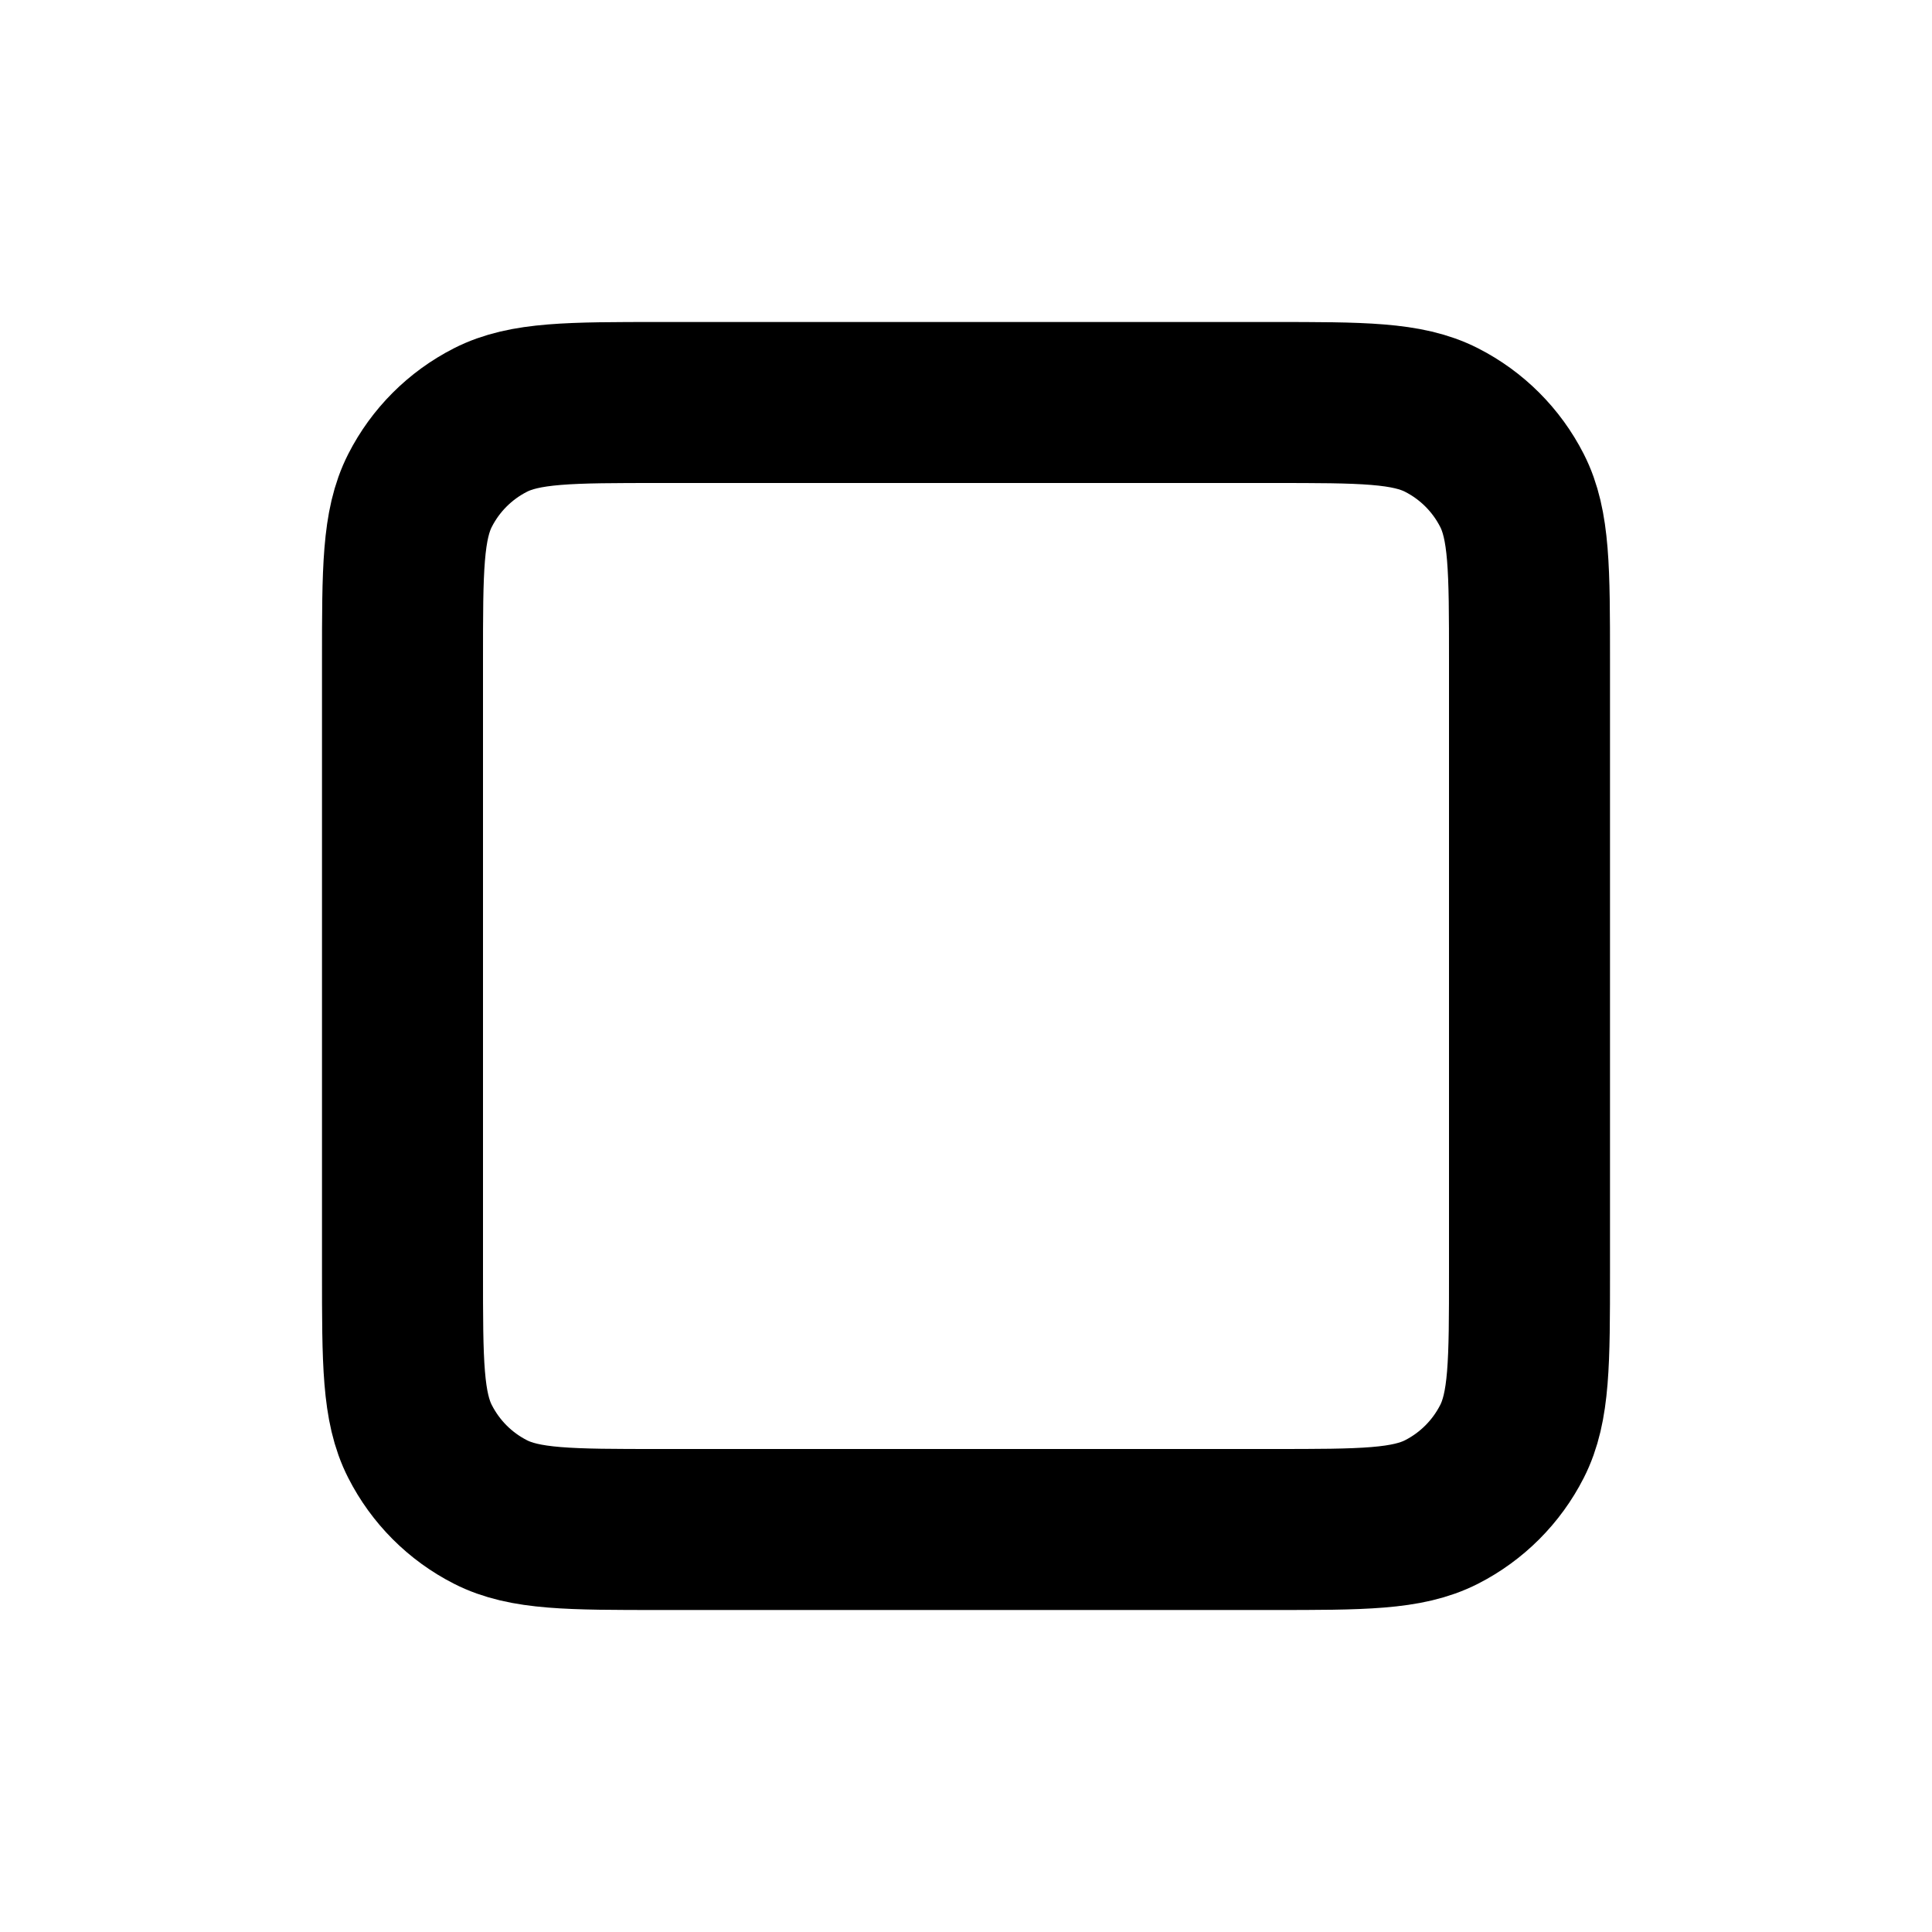
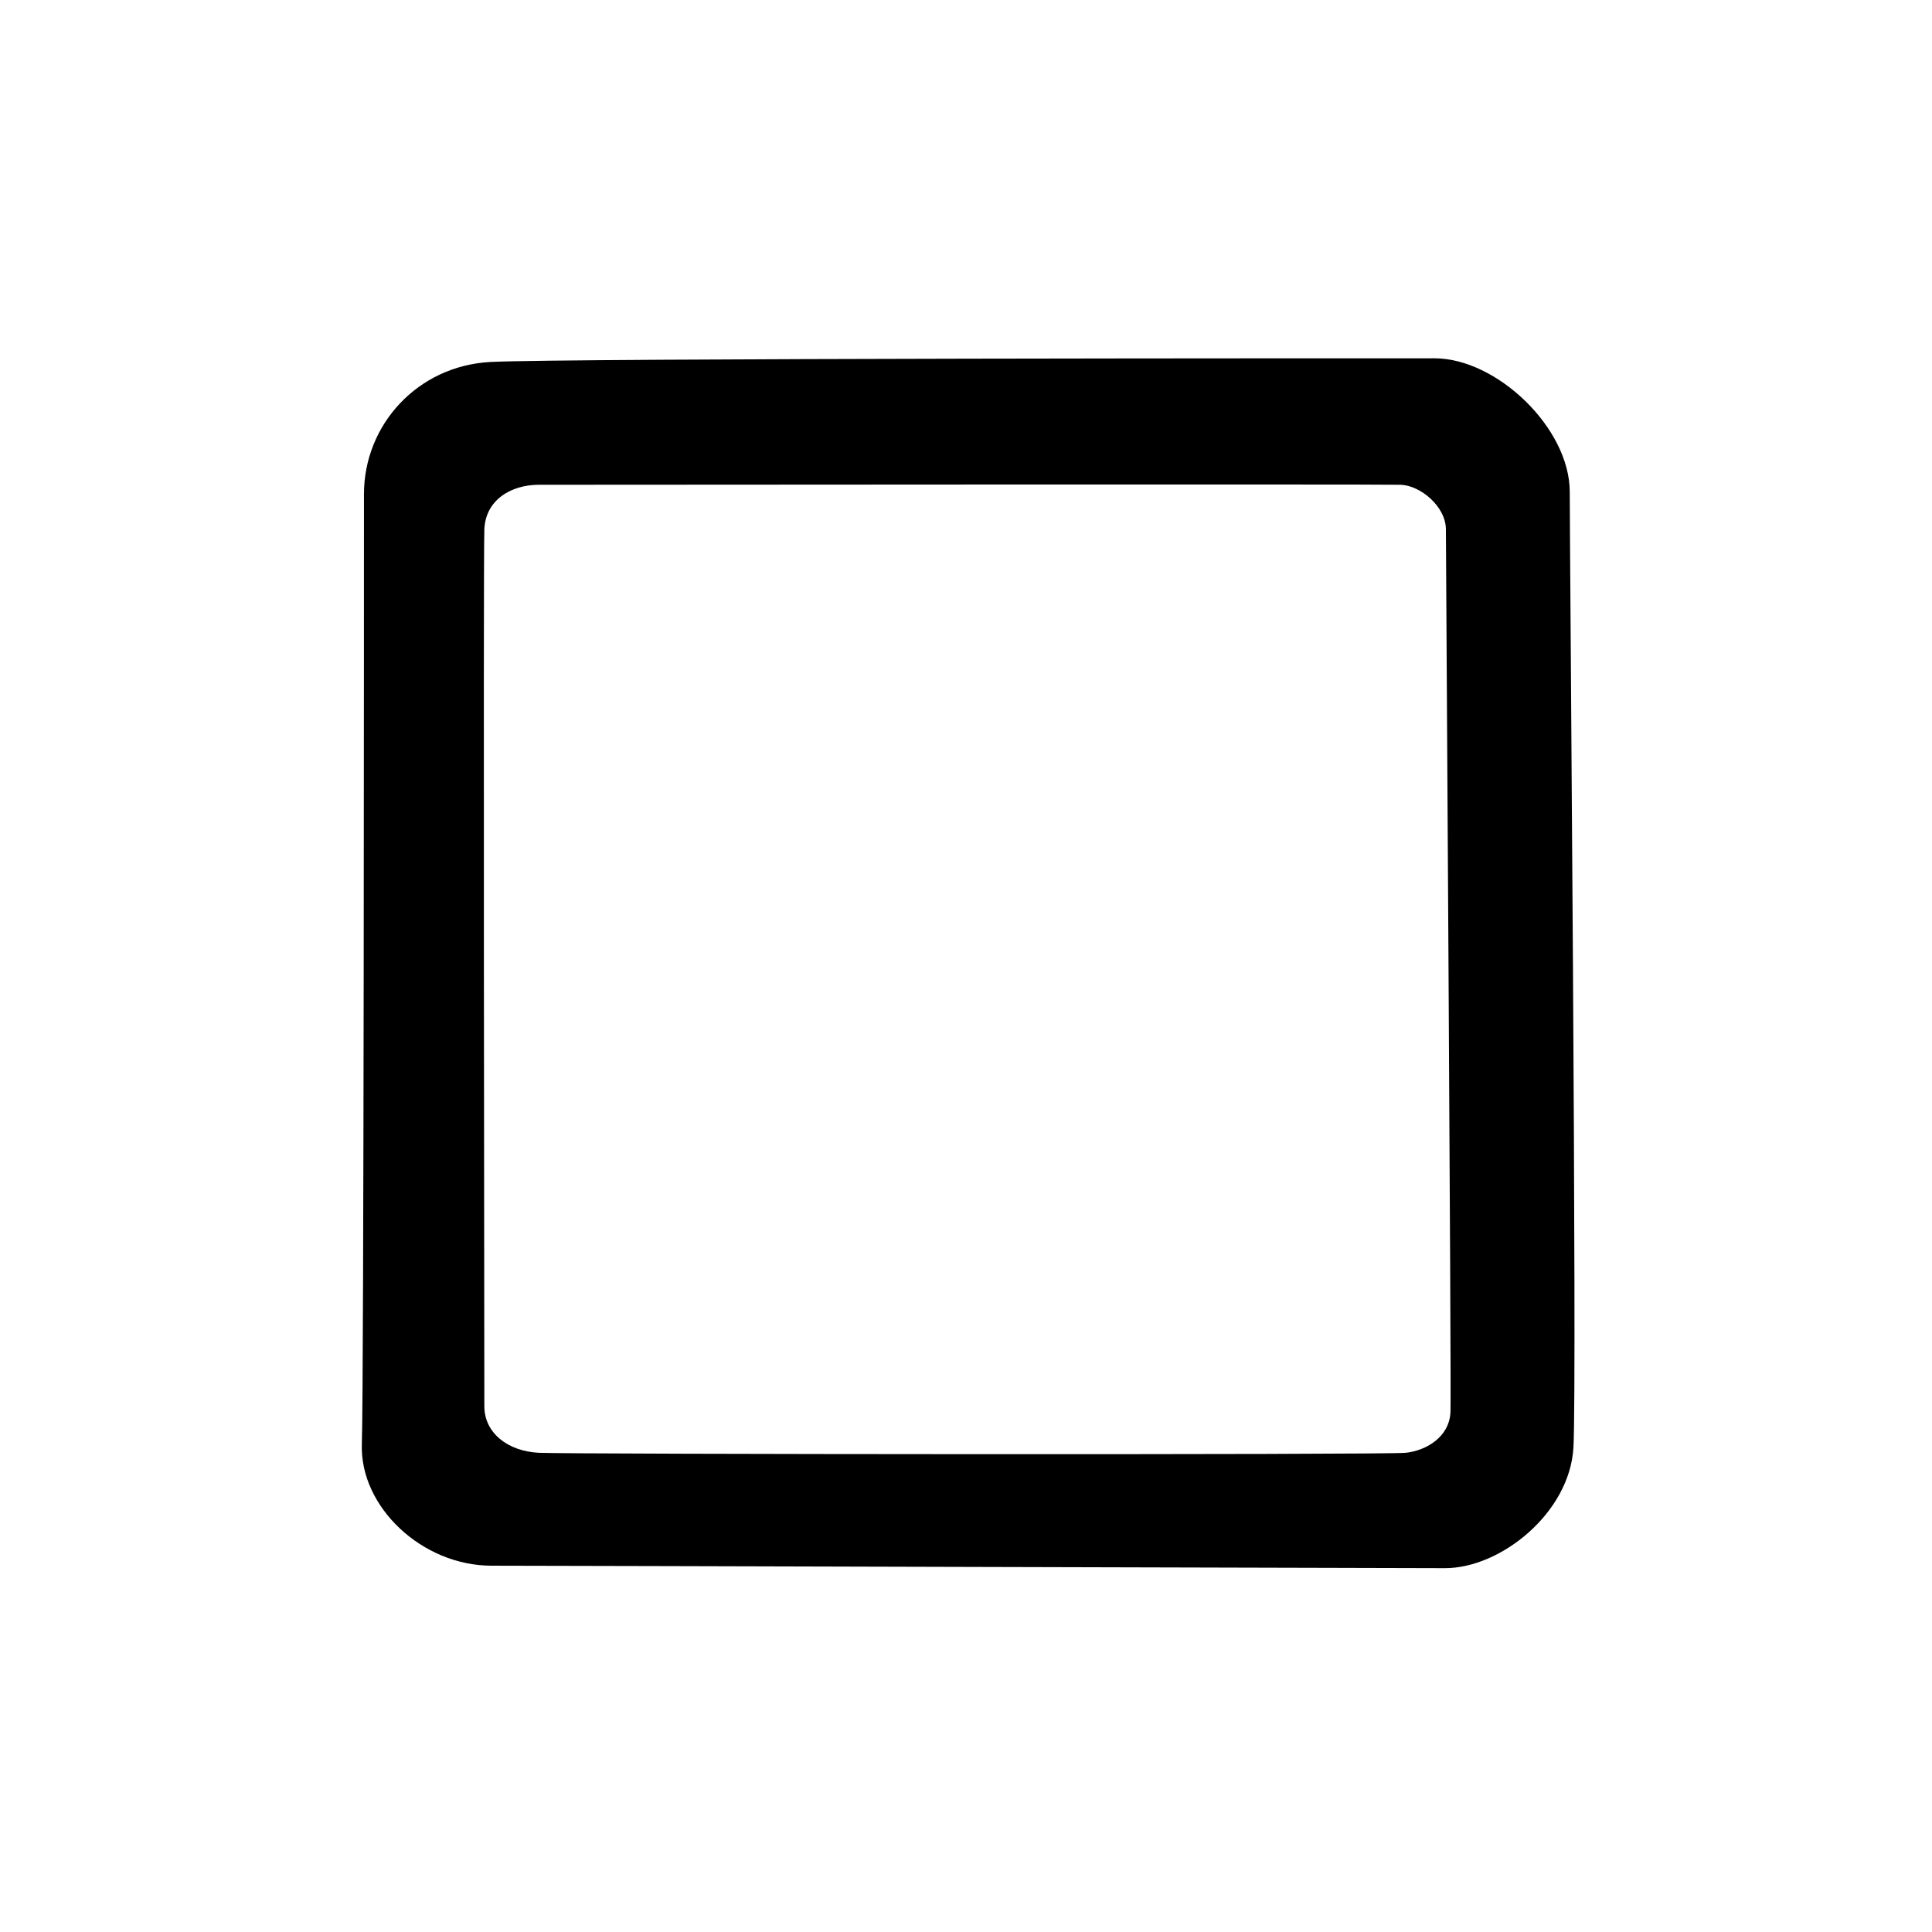
- <svg xmlns="http://www.w3.org/2000/svg" width="800" height="800" fill="none" viewBox="0 0 24 24">
-   <path stroke="#000" stroke-linecap="round" stroke-linejoin="round" stroke-width="2" d="M5 8.2v7.6c0 1.12 0 1.68.218 2.107.192.377.497.683.874.875.427.218.987.218 2.105.218h7.607c1.118 0 1.676 0 2.104-.218.376-.192.682-.498.874-.875.218-.427.218-.986.218-2.104V8.197c0-1.118 0-1.678-.218-2.105a2 2 0 0 0-.874-.874C17.48 5 16.92 5 15.8 5H8.2c-1.12 0-1.68 0-2.108.218a1.999 1.999 0 0 0-.874.874C5 6.52 5 7.08 5 8.2Z" />
+ <svg xmlns="http://www.w3.org/2000/svg" width="800" height="800" viewBox="0 0 256 256">
+   <path fill-rule="evenodd" d="M48.227 65.473c0-9.183 7.096-16.997 16.762-17.51 9.666-.513 116.887-.487 125.094-.487 8.207 0 17.917 9.212 17.917 17.71 0 8.499.98 117.936.49 126.609-.49 8.673-9.635 15.995-17.011 15.995-7.377 0-117.127-.327-126.341-.327-9.214 0-17.472-7.793-17.192-16.1.28-8.306.28-116.708.28-125.89zm15.951 4.684c-.153 3.953 0 112.665 0 116.19 0 3.524 3.115 5.959 7.236 6.156 4.12.198 112.165.288 114.852 0 2.686-.287 5.811-2.073 5.932-5.456.12-3.383-.609-113.865-.609-116.89 0-3.025-3.358-5.84-6.02-5.924-2.662-.085-110.503 0-114.155 0-3.652 0-7.083 1.972-7.236 5.924z" />
</svg>
